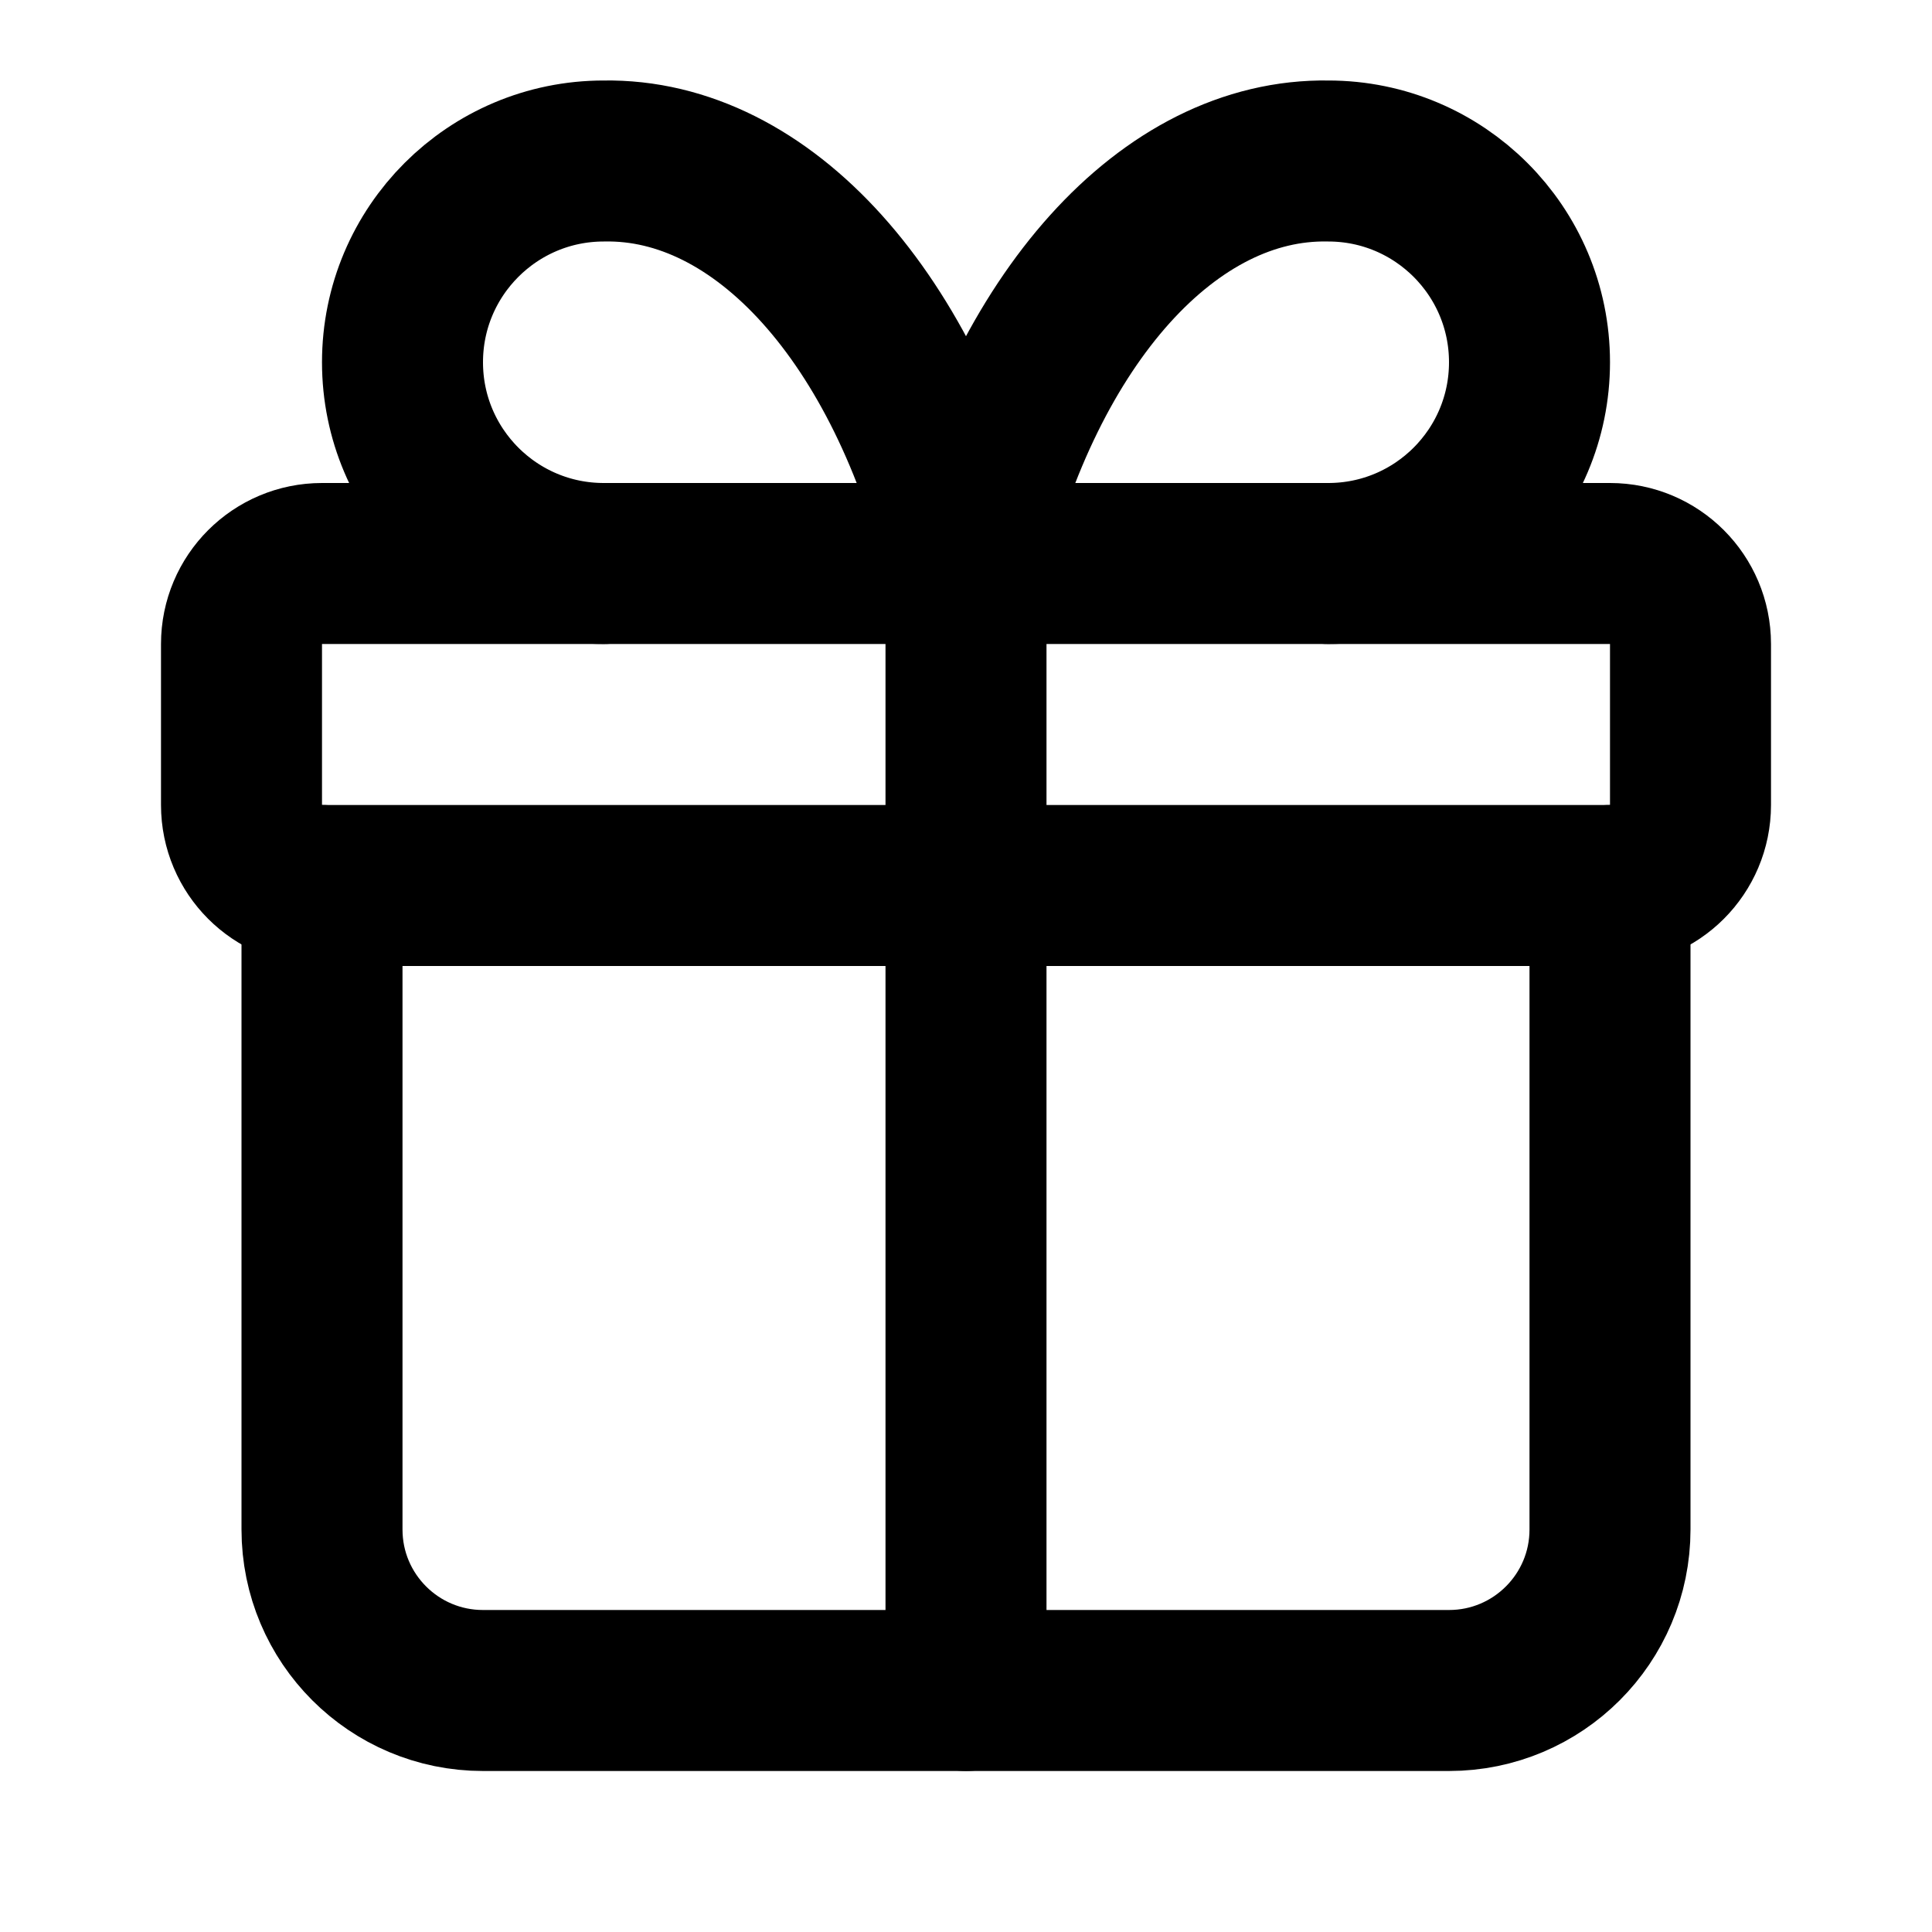
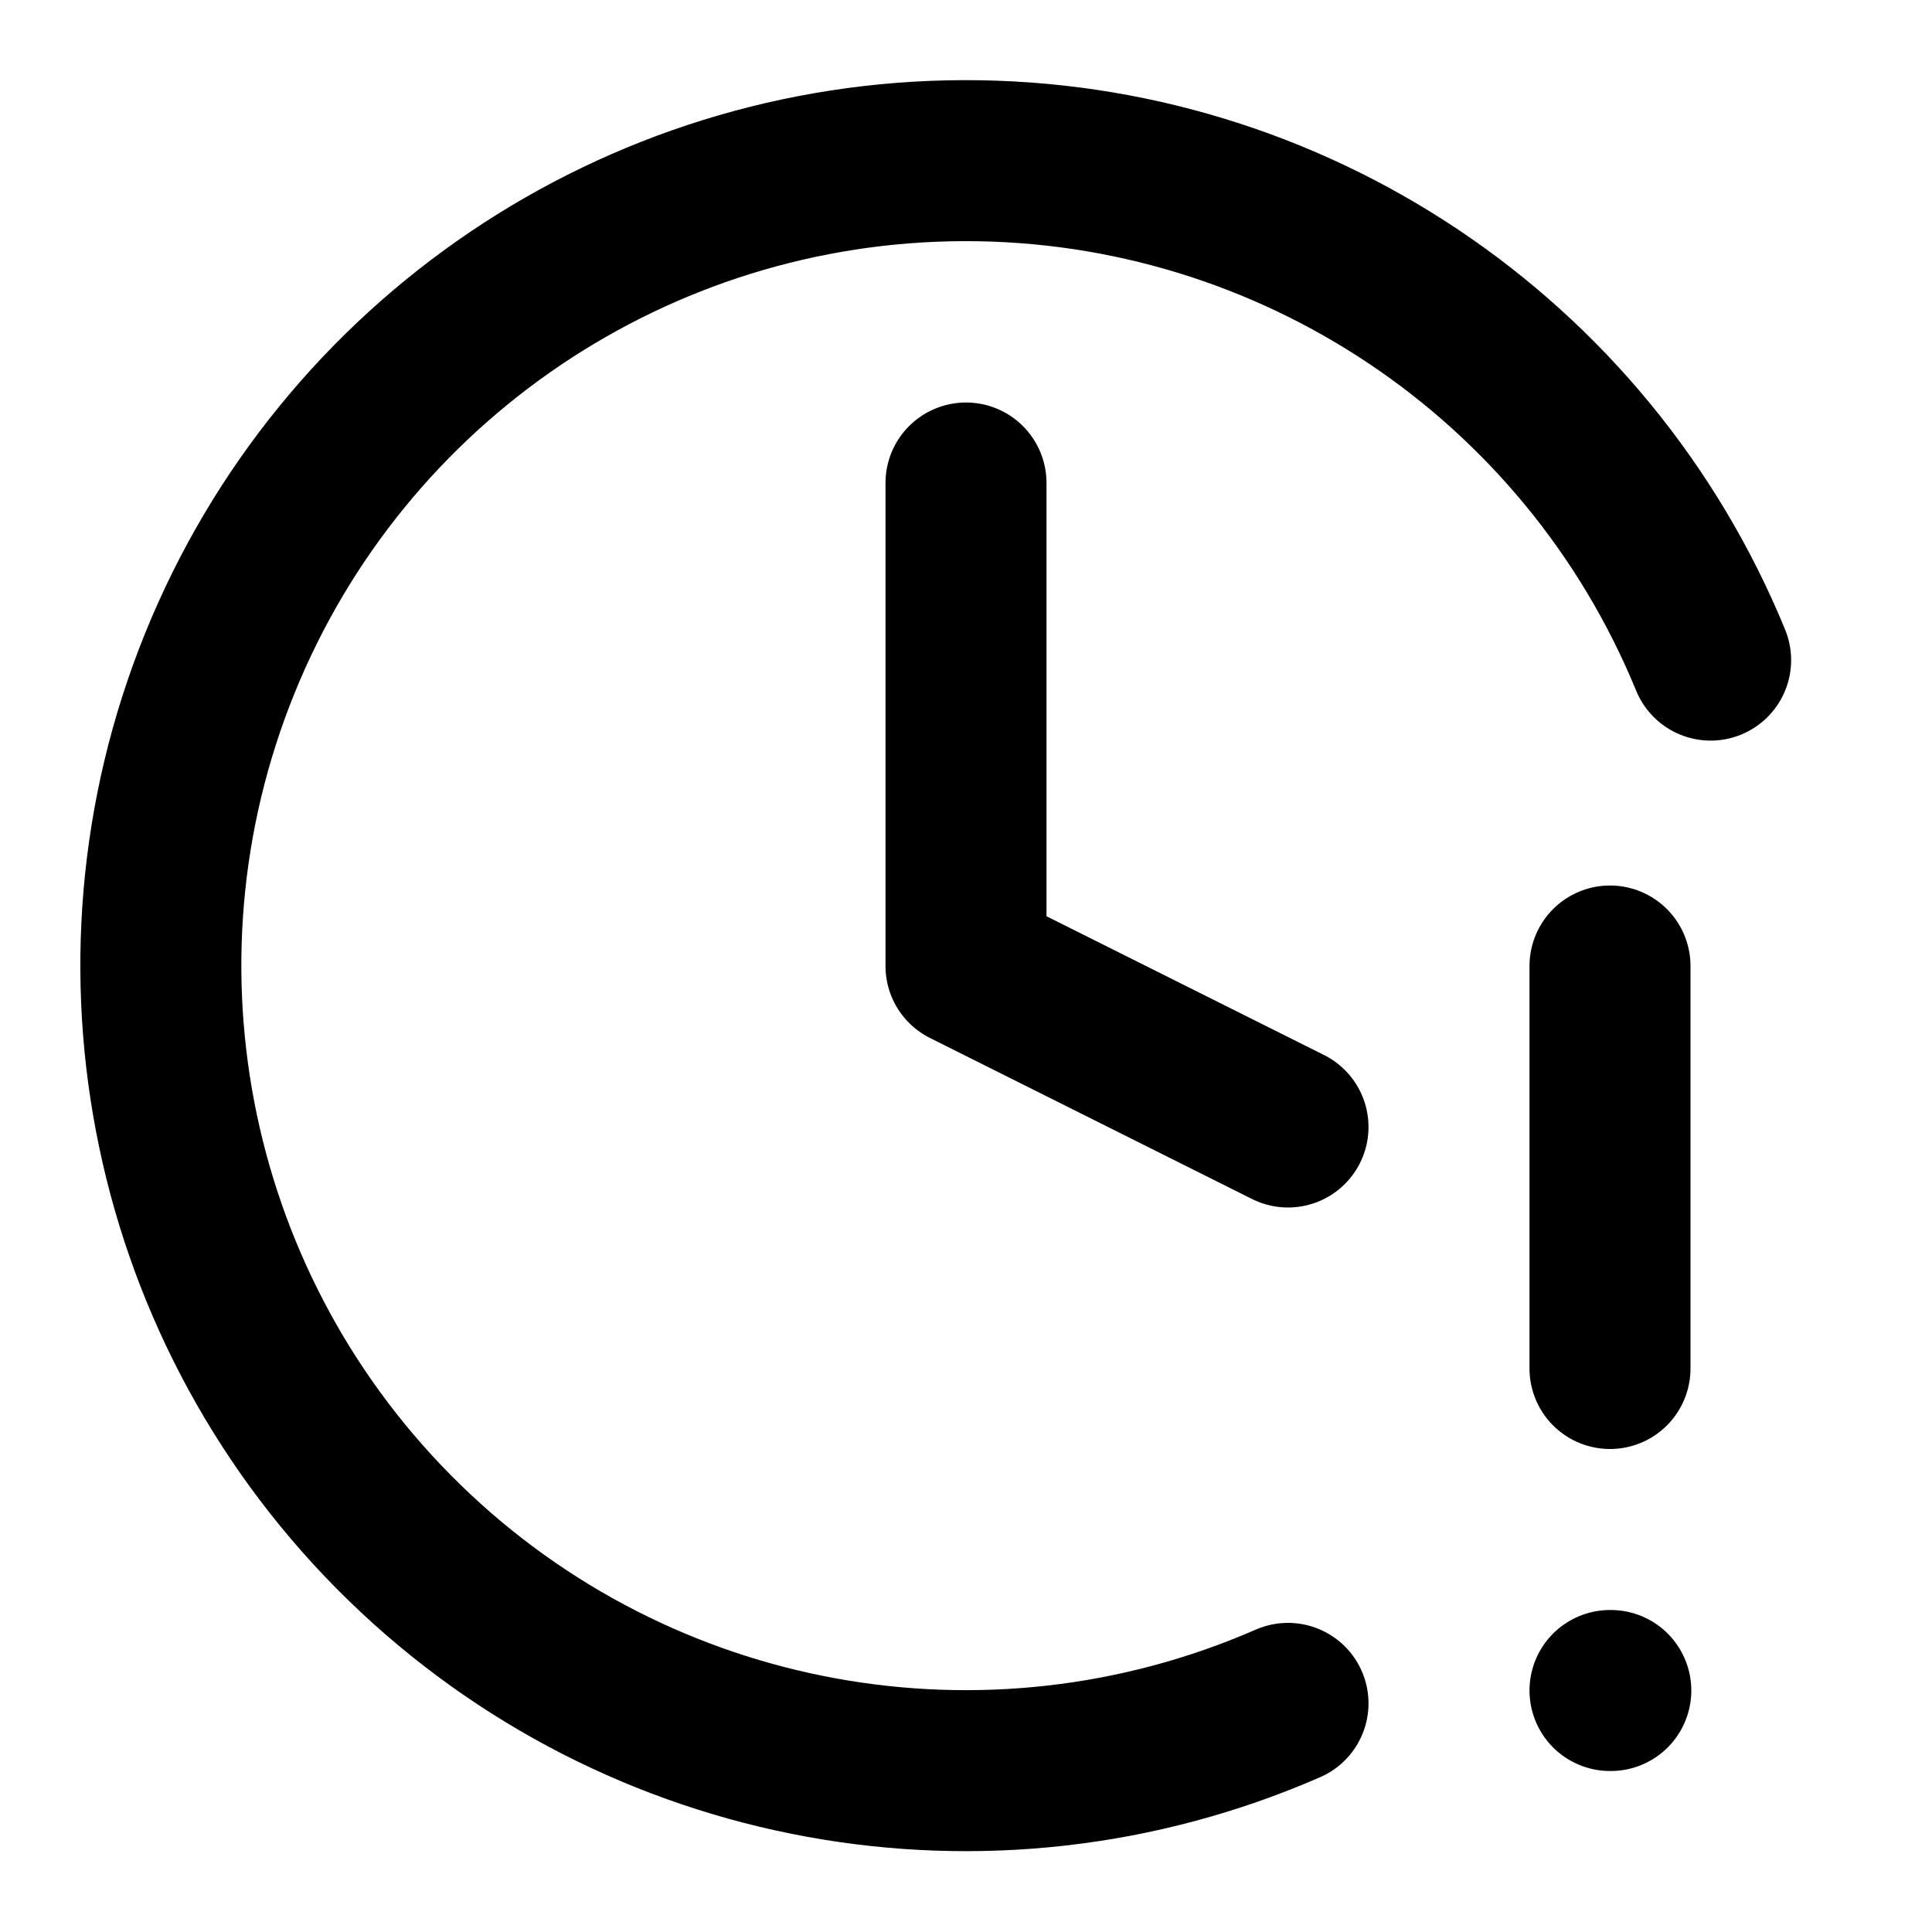
- <svg xmlns="http://www.w3.org/2000/svg" class="lucide lucide-gift" width="24" height="24" viewBox="0 0 24 24" fill="none" stroke="currentColor" stroke-width="2" stroke-linecap="round" stroke-linejoin="round">
-   <path d="M12 7v14" />
-   <path d="M20 11v8a2 2 0 0 1-2 2H6a2 2 0 0 1-2-2v-8" />
-   <path d="M7.5 7a1 1 0 0 1 0-5A4.8 8 0 0 1 12 7a4.8 8 0 0 1 4.5-5 1 1 0 0 1 0 5" />
-   <rect x="3" y="7" width="18" height="4" rx="1" />
+ <svg xmlns="http://www.w3.org/2000/svg" class="lucide lucide-clock-alert" width="24" height="24" viewBox="0 0 24 24" fill="none" stroke="currentColor" stroke-width="2" stroke-linecap="round" stroke-linejoin="round">
+   <path d="M12 6v6l4 2" />
+   <path d="M20 12v5" />
+   <path d="M20 21h.01" />
+   <path d="M21.25 8.2A10 10 0 1 0 16 21.16" />
</svg>
